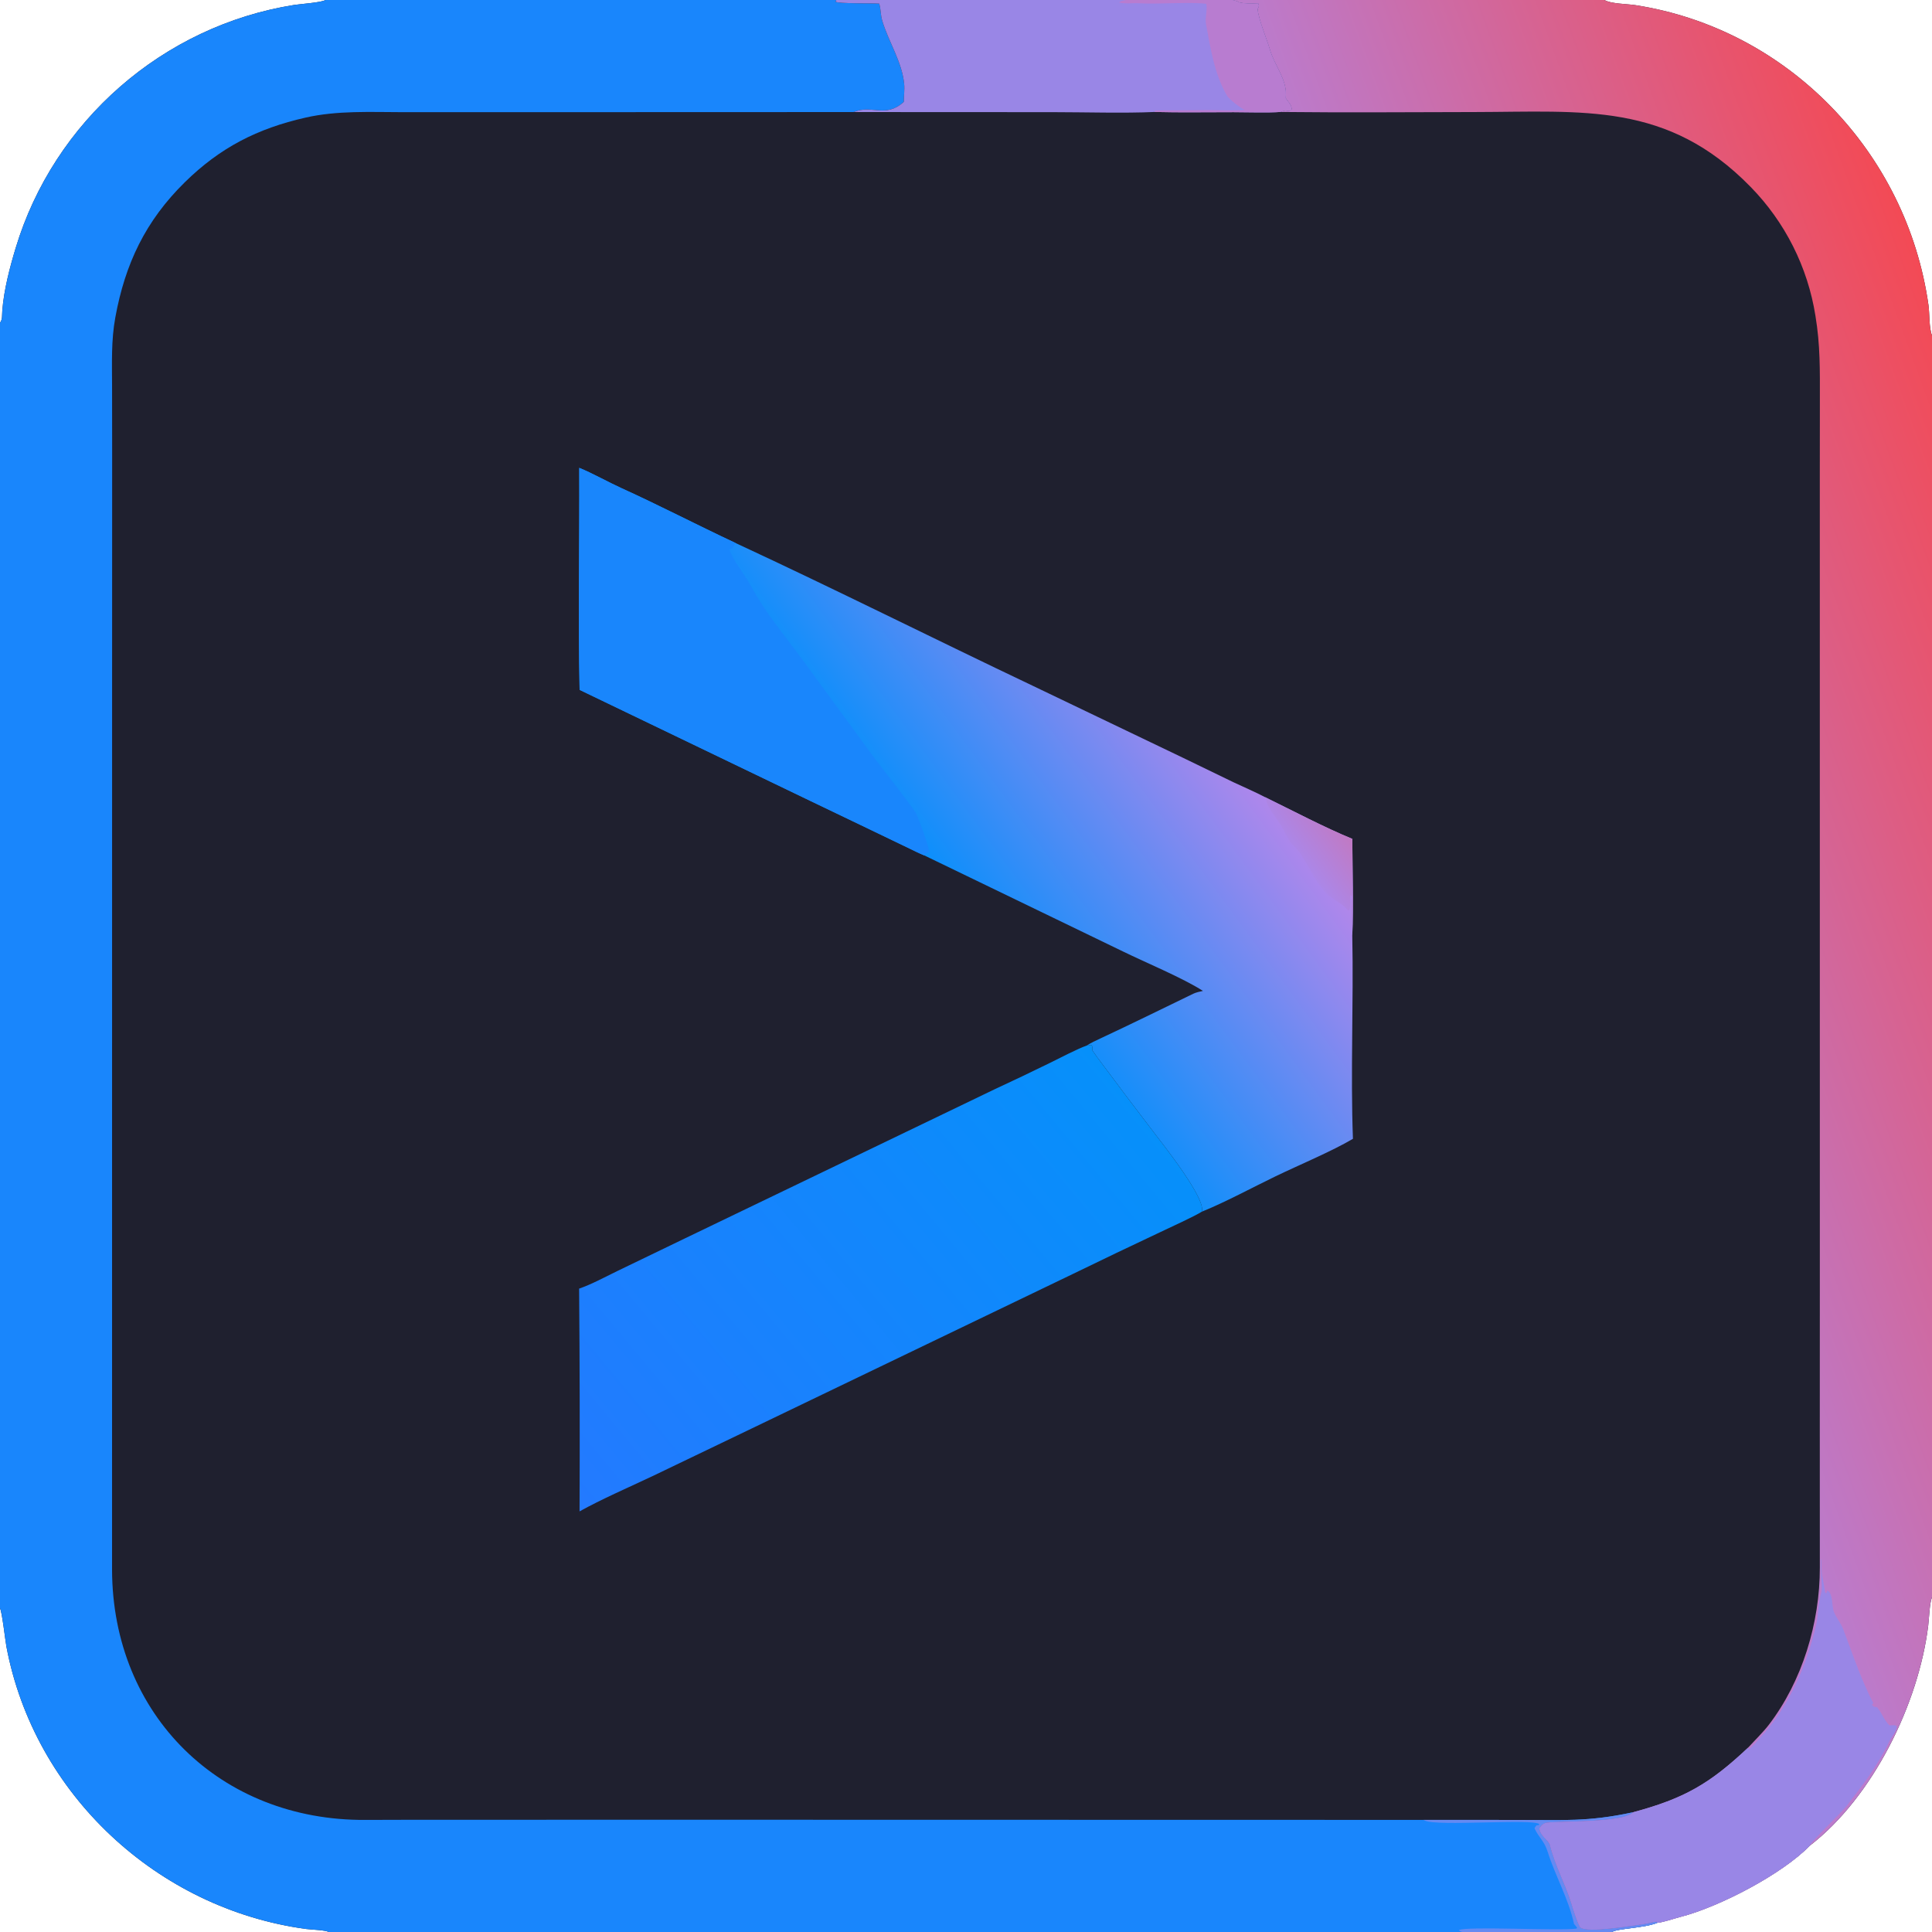
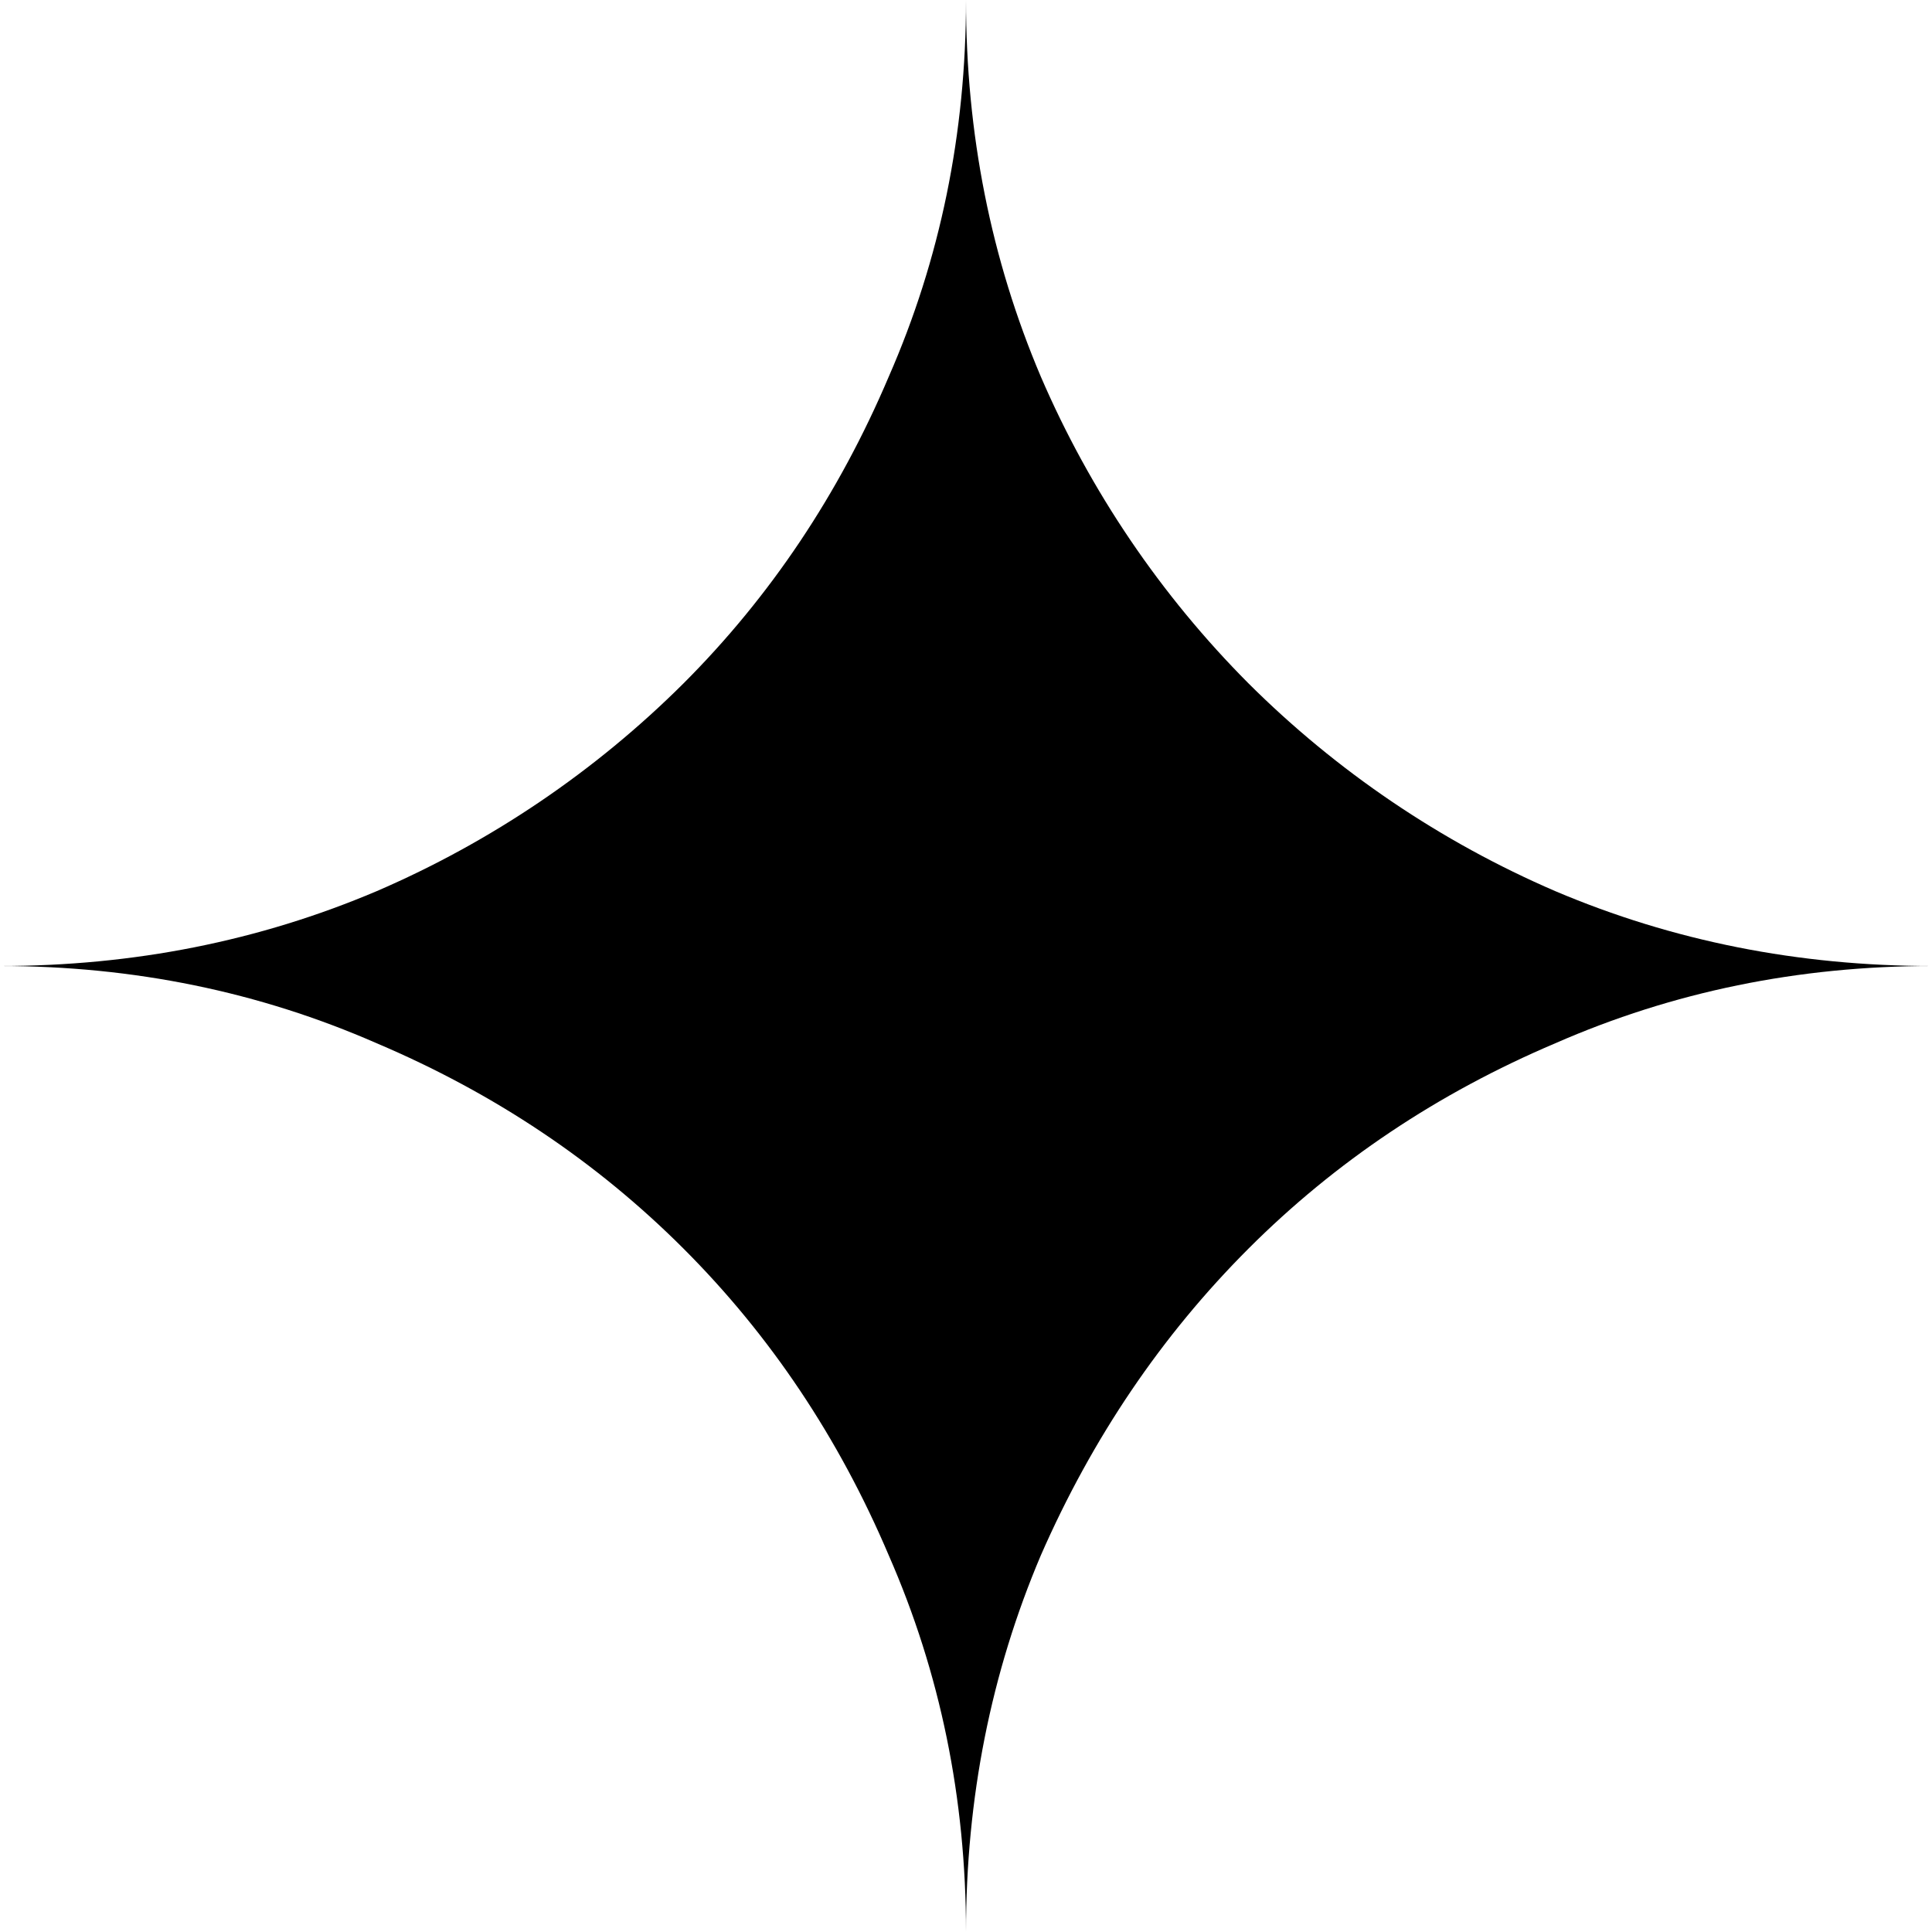
- <svg xmlns="http://www.w3.org/2000/svg" version="1.1" style="display: block;" viewBox="0 0 2000 2000" width="500" height="500" preserveAspectRatio="none">
-   <defs>
-     <linearGradient id="Gradient1" gradientUnits="userSpaceOnUse" x1="602.306" y1="1560.37" x2="1149.65" y2="1104.6">
-       <stop class="stop0" offset="0" stop-opacity="1" stop-color="rgb(35,122,255)" />
-       <stop class="stop1" offset="1" stop-opacity="1" stop-color="rgb(6,144,250)" />
-     </linearGradient>
-     <linearGradient id="Gradient2" gradientUnits="userSpaceOnUse" x1="1389.23" y1="859.647" x2="1347.04" y2="890.175">
-       <stop class="stop0" offset="0" stop-opacity="1" stop-color="rgb(192,122,197)" />
-       <stop class="stop1" offset="1" stop-opacity="1" stop-color="rgb(171,135,232)" />
-     </linearGradient>
-     <linearGradient id="Gradient3" gradientUnits="userSpaceOnUse" x1="1251.71" y1="743.737" x2="994.871" y2="931.951">
-       <stop class="stop0" offset="0" stop-opacity="1" stop-color="rgb(176,135,235)" />
-       <stop class="stop1" offset="1" stop-opacity="1" stop-color="rgb(13,143,251)" />
-     </linearGradient>
-     <linearGradient id="Gradient4" gradientUnits="userSpaceOnUse" x1="2145.18" y1="708.26" x2="1617.43" y2="900.161">
-       <stop class="stop0" offset="0" stop-opacity="1" stop-color="rgb(243,74,85)" />
-       <stop class="stop1" offset="1" stop-opacity="1" stop-color="rgb(187,123,204)" />
-     </linearGradient>
-   </defs>
-   <path transform="translate(0,0)" fill="rgb(31,32,47)" d="M 336.938 0 L 865.743 0 L 1165.48 0 L 1275.77 0 L 1660.94 0 C 1667.33 3.991 1684.87 4.074 1692.67 5.277 C 1850.85 29.69 1973.96 157.619 1996.33 315.739 C 1997.61 324.763 1996.82 339.268 2000 347.259 L 2000 1653.49 C 1997.46 1659.31 1996.98 1675.5 1996.08 1682.8 C 1986.18 1763.47 1939 1860.16 1873.37 1910.75 C 1844.67 1940.34 1779.27 1974.21 1739.82 1984.3 C 1733.64 1985.88 1721.9 1989.98 1715.78 1990.44 C 1702.24 1996.04 1674.2 1996.32 1668.73 2000 L 1513.86 2000 L 340.212 2000 C 336.95 1997.98 321.849 1997.56 316.761 1996.87 C 162.996 1975.95 35.339 1857.35 6.599 1704.36 C 5.584 1698.96 2.011 1667.81 0 1664.99 L 0 334.195 C 2.715 330.278 1.95 326.744 2.372 321.592 C 4.035 300.169 10.026 277.265 16.204 256.784 C 55.82 125.454 168.692 26.749 304.393 5.137 C 310.286 4.199 333.035 2.62 336.938 0 z" />
-   <path transform="translate(0,0)" fill="rgb(25,134,252)" d="M 336.938 0 L 865.743 0 L 865.009 1.776 C 867.867 3.95 903.256 3.203 910.154 3.755 C 912.168 10.852 911.239 14.808 913.498 22.141 C 920.259 44.097 933.679 63.899 935.976 86.703 C 936.588 92.779 935.613 99.302 935.629 105.445 C 916.336 122.84 902.834 107.911 883.749 116.003 L 517.128 116.129 L 417.255 116.121 C 383.699 116.081 349.236 114.264 316.266 121.753 C 266.397 133.08 227.889 152.696 191.223 188.764 C 150.551 228.774 129.532 273.08 119.378 328.6 C 115.021 352.423 115.974 375.43 116.015 399.578 L 116.099 468.804 L 116.04 717.324 L 115.993 1624.84 C 116.339 1775.73 228.528 1884.98 378.396 1883.97 C 407.45 1883.78 436.847 1883.88 465.937 1883.84 L 682.488 1883.78 L 1473.62 1883.94 L 1570.73 1883.98 C 1617.35 1883.98 1643.88 1886.15 1690.41 1876.07 C 1681.39 1886.85 1616.55 1885.04 1601.2 1886.86 C 1597.94 1887.25 1595.12 1889.91 1593.65 1892.67 C 1593.98 1900.3 1603.34 1905.29 1604.39 1909.67 C 1609.45 1930.74 1620.24 1949.61 1626.63 1970.45 C 1628.67 1977.11 1632.54 1989.65 1635.75 1995.21 C 1643.28 2001.53 1691.02 1993.15 1702.19 1991.69 C 1705.9 1991.21 1711.31 1989.3 1715.05 1989.32 L 1715.78 1990.44 C 1702.24 1996.04 1674.2 1996.32 1668.73 2000 L 1513.86 2000 L 340.212 2000 C 336.95 1997.98 321.849 1997.56 316.761 1996.87 C 162.996 1975.95 35.339 1857.35 6.599 1704.36 C 5.584 1698.96 2.011 1667.81 0 1664.99 L 0 334.195 C 2.715 330.278 1.95 326.744 2.372 321.592 C 4.035 300.169 10.026 277.265 16.204 256.784 C 55.82 125.454 168.692 26.749 304.393 5.137 C 310.286 4.199 333.035 2.62 336.938 0 z" />
-   <path transform="translate(0,0)" fill="rgb(101,138,242)" d="M 1690.41 1876.07 C 1681.39 1886.85 1616.55 1885.04 1601.2 1886.86 C 1597.94 1887.25 1595.12 1889.91 1593.65 1892.67 C 1593.98 1900.3 1603.34 1905.29 1604.39 1909.67 C 1609.45 1930.74 1620.24 1949.61 1626.63 1970.45 C 1628.67 1977.11 1632.54 1989.65 1635.75 1995.21 C 1643.28 2001.53 1691.02 1993.15 1702.19 1991.69 C 1705.9 1991.21 1711.31 1989.3 1715.05 1989.32 L 1715.78 1990.44 C 1702.24 1996.04 1674.2 1996.32 1668.73 2000 L 1513.86 2000 C 1511.7 1999.41 1511.81 1999.52 1510.19 1998 C 1518.5 1993.83 1613.51 1998.96 1632.03 1996.49 L 1632.59 1995.52 C 1632.46 1995.36 1629.38 1991.45 1629.45 1991.75 C 1623.84 1965.8 1610.05 1942.13 1602.2 1917.11 C 1598.66 1905.81 1593.56 1903.01 1588.67 1893.05 C 1588.25 1892.2 1590.09 1890.3 1590.6 1889.6 L 1593.03 1889.31 L 1593.46 1888.36 C 1587.24 1882.33 1487.77 1890.92 1475.05 1884.67 C 1474.57 1884.43 1474.1 1884.18 1473.62 1883.94 L 1570.73 1883.98 C 1617.35 1883.98 1643.88 1886.15 1690.41 1876.07 z" />
-   <path transform="translate(0,0)" fill="url(#Gradient4)" d="M 1275.77 0 L 1660.94 0 C 1667.33 3.991 1684.87 4.074 1692.67 5.277 C 1850.85 29.69 1973.96 157.619 1996.33 315.739 C 1997.61 324.763 1996.82 339.268 2000 347.259 L 2000 1653.49 C 1997.46 1659.31 1996.98 1675.5 1996.08 1682.8 C 1986.18 1763.47 1939 1860.16 1873.37 1910.75 C 1844.67 1940.34 1779.27 1974.21 1739.82 1984.3 C 1733.64 1985.88 1721.9 1989.98 1715.78 1990.44 L 1715.05 1989.32 C 1711.31 1989.3 1705.9 1991.21 1702.19 1991.69 C 1691.02 1993.15 1643.28 2001.53 1635.75 1995.21 C 1632.54 1989.65 1628.67 1977.11 1626.63 1970.45 C 1620.24 1949.61 1609.45 1930.74 1604.39 1909.67 C 1603.34 1905.29 1593.98 1900.3 1593.65 1892.67 C 1595.12 1889.91 1597.94 1887.25 1601.2 1886.86 C 1616.55 1885.04 1681.39 1886.85 1690.41 1876.07 C 1743.76 1861.76 1769.92 1846.51 1809.52 1809.26 C 1815.84 1802.38 1825.44 1792.86 1830.86 1785.81 C 1865.7 1740.51 1883.98 1679.89 1883.89 1622.72 C 1883.75 1525.57 1883.92 1428.15 1883.89 1330.9 L 1883.87 752.401 L 1883.86 491.312 L 1883.93 413.987 C 1883.94 383.189 1884.42 357.558 1879.33 326.877 C 1871.36 276.529 1847.91 229.911 1812.25 193.487 C 1726.13 105.333 1639.14 115.792 1526.56 115.989 C 1460 116.106 1391.91 116.64 1325.34 115.917 C 1333.61 112.599 1330.8 116.086 1336.57 114.163 C 1339.03 109.847 1330.78 102.724 1330.94 101.298 C 1332.99 82.917 1319.57 68.626 1314.61 51.52 C 1311.35 40.272 1303.04 21.018 1301.75 9.451 C 1303.29 6.364 1303.55 6.396 1302.4 3.482 C 1295.77 3.809 1287.6 3.943 1281.25 2.113 L 1281.9 2.061 C 1280.99 1.178 1277.29 0.419 1275.77 0 z" />
-   <path transform="translate(0,0)" fill="rgb(153,134,230)" d="M 1809.52 1809.26 L 1810.26 1810.94 C 1814.52 1807.79 1819.01 1802.25 1822.68 1798.26 C 1852.11 1766.22 1869.56 1725.63 1879.73 1683.74 C 1882.4 1672.77 1881.99 1659.58 1885.54 1648.07 C 1886.94 1643.55 1883.51 1616.39 1885.59 1613.58 C 1885.01 1631.72 1886.89 1630.86 1889.29 1648.3 L 1890.4 1649.47 L 1891.71 1646.57 C 1897.82 1649.73 1896.03 1662.72 1898.51 1668.73 C 1901.2 1675.25 1905.78 1680.24 1908.19 1686.89 C 1915.63 1706.26 1922.04 1725.48 1930.47 1744.52 C 1932.82 1749.83 1935.86 1756.74 1938.79 1762.04 C 1940.52 1765.17 1935.12 1762.86 1939.9 1766.84 C 1943.28 1767.42 1942.62 1766.59 1943.93 1768.31 C 1948.77 1774.67 1950.22 1780.21 1955.87 1786.1 L 1957.02 1786.04 C 1959.59 1785.91 1961.21 1785.51 1963.39 1786.7 C 1963.98 1791.69 1957.77 1798.45 1955.59 1803.05 C 1943.86 1827.8 1927.89 1848.53 1911.24 1869.9 C 1905.69 1877.02 1873.55 1907.54 1873.37 1910.75 C 1844.67 1940.34 1779.27 1974.21 1739.82 1984.3 C 1733.64 1985.88 1721.9 1989.98 1715.78 1990.44 L 1715.05 1989.32 C 1711.31 1989.3 1705.9 1991.21 1702.19 1991.69 C 1691.02 1993.15 1643.28 2001.53 1635.75 1995.21 C 1632.54 1989.65 1628.67 1977.11 1626.63 1970.45 C 1620.24 1949.61 1609.45 1930.74 1604.39 1909.67 C 1603.34 1905.29 1593.98 1900.3 1593.65 1892.67 C 1595.12 1889.91 1597.94 1887.25 1601.2 1886.86 C 1616.55 1885.04 1681.39 1886.85 1690.41 1876.07 C 1743.76 1861.76 1769.92 1846.51 1809.52 1809.26 z" />
-   <path transform="translate(0,0)" fill="rgb(153,134,230)" d="M 865.743 0 L 1165.48 0 L 1275.77 0 C 1277.29 0.419 1280.99 1.178 1281.9 2.061 L 1281.25 2.113 C 1287.6 3.943 1295.77 3.809 1302.4 3.482 C 1303.55 6.396 1303.29 6.364 1301.75 9.451 C 1303.04 21.018 1311.35 40.272 1314.61 51.52 C 1319.57 68.626 1332.99 82.917 1330.94 101.298 C 1330.78 102.724 1339.03 109.847 1336.57 114.163 C 1330.8 116.086 1333.61 112.599 1325.34 115.917 C 1313.26 116.861 1289.83 116.16 1276.94 116.127 C 1249.99 116.058 1222.02 116.632 1195.23 115.912 C 1164.39 117.363 1122.05 116.113 1090.38 116.103 L 883.749 116.003 C 902.834 107.911 916.336 122.84 935.629 105.445 C 935.613 99.302 936.588 92.779 935.976 86.703 C 933.679 63.899 920.259 44.097 913.498 22.141 C 911.239 14.808 912.168 10.852 910.154 3.755 C 903.256 3.203 867.867 3.95 865.009 1.776 L 865.743 0 z" />
-   <path transform="translate(0,0)" fill="rgb(184,124,208)" d="M 1165.48 0 L 1275.77 0 C 1277.29 0.419 1280.99 1.178 1281.9 2.061 L 1281.25 2.113 C 1287.6 3.943 1295.77 3.809 1302.4 3.482 C 1303.55 6.396 1303.29 6.364 1301.75 9.451 C 1303.04 21.018 1311.35 40.272 1314.61 51.52 C 1319.57 68.626 1332.99 82.917 1330.94 101.298 C 1330.78 102.724 1339.03 109.847 1336.57 114.163 C 1330.8 116.086 1333.61 112.599 1325.34 115.917 C 1313.26 116.861 1289.83 116.16 1276.94 116.127 C 1249.99 116.058 1222.02 116.632 1195.23 115.912 L 1195.73 114.368 L 1251.96 114.022 C 1262.34 114.032 1279.33 114.78 1288.81 113.804 C 1284.73 112.507 1272.23 102.559 1270.16 98.998 C 1257.08 76.487 1253.17 50.082 1248.44 24.88 C 1247.28 18.72 1250.06 10.745 1248.73 3.963 C 1231.68 1.733 1198.02 4.611 1179.62 3.401 C 1173.49 2.998 1164.02 4.239 1158.34 2.565 C 1160.32 0.848 1162.84 0.612 1165.48 0 z" />
-   <path transform="translate(0,0)" fill="url(#Gradient3)" d="M 599.654 484.327 C 613.294 489.857 629.337 498.975 643.165 505.253 C 682.878 523.28 721.978 543.671 761.38 562.097 C 864.016 609.709 966.769 661.296 1069.12 709.922 L 1224.47 784.383 L 1276.76 809.724 C 1286.27 814.236 1300.41 820.277 1309.31 825.081 C 1337 838.629 1372.19 857.101 1399.91 868.388 C 1400.05 899.503 1401.2 938.126 1399.88 968.585 C 1401.29 1037.47 1398.01 1110.54 1400.56 1178.89 C 1378.9 1191.74 1343.82 1206.42 1320.48 1217.7 C 1297.23 1228.93 1267.26 1245.09 1243.99 1254.39 C 1249.3 1241.74 1204.15 1184.99 1194.18 1171.9 C 1174.61 1146.28 1155.2 1120.54 1135.97 1094.66 C 1134.73 1092.96 1132.12 1089.27 1130.96 1087.55 C 1130.43 1086.75 1131.64 1083.9 1129.82 1081.57 C 1128.01 1082.23 1126.93 1082.3 1125.01 1082.36 C 1128.67 1079.87 1134.6 1077.1 1138.75 1075.17 C 1171.13 1060.06 1203.14 1044.26 1235.29 1028.7 C 1238.06 1027.36 1242.27 1026.41 1245.28 1025.78 C 1224.54 1012.45 1186.16 996.501 1162.7 985.056 L 956.861 885.537 C 952.122 883.654 946.79 880.972 942.139 878.716 C 907.869 862.091 873.391 845.751 839.093 829.209 L 600.001 714.141 C 598.426 639.137 599.983 559.881 599.654 484.327 z" />
-   <path transform="translate(0,0)" fill="rgb(25,134,252)" d="M 599.654 484.327 C 613.294 489.857 629.337 498.975 643.165 505.253 C 682.878 523.28 721.978 543.671 761.38 562.097 C 759.93 564.684 759.505 565.663 757.651 568.019 L 755.018 568.464 C 758.479 579.706 770.926 594.548 776.823 605.571 C 791.948 633.843 811.333 656.593 830.105 682.086 L 903.628 782.575 C 917.911 801.753 933.7 820.997 947.509 840.537 C 950.05 844.133 962.587 878.711 961.819 882.257 C 960.647 882.712 959.469 883.154 958.286 883.582 L 956.861 885.537 C 952.122 883.654 946.79 880.972 942.139 878.716 C 907.869 862.091 873.391 845.751 839.093 829.209 L 600.001 714.141 C 598.426 639.137 599.983 559.881 599.654 484.327 z" />
-   <path transform="translate(0,0)" fill="url(#Gradient2)" d="M 1309.31 825.081 C 1337 838.629 1372.19 857.101 1399.91 868.388 C 1400.05 899.503 1401.2 938.126 1399.88 968.585 C 1397.75 960.024 1398.22 937.399 1399.75 928.347 L 1398.12 926.592 C 1397.09 929.542 1399.17 937.454 1396.64 942.27 L 1395.25 942.395 C 1390.26 935.285 1380.47 932.062 1373.36 925.036 C 1357.89 909.747 1353.03 887.466 1336.39 872.954 C 1335.7 872.355 1327.5 857.355 1326.47 855.419 C 1321.97 846.995 1313.47 838.641 1311.07 829.777 C 1310.29 826.416 1311.31 828.352 1309.31 825.081 z" />
-   <path transform="translate(0,0)" fill="url(#Gradient1)" d="M 1125.01 1082.36 C 1126.93 1082.3 1128.01 1082.23 1129.82 1081.57 C 1131.64 1083.9 1130.43 1086.75 1130.96 1087.55 C 1132.12 1089.27 1134.73 1092.96 1135.97 1094.66 C 1155.2 1120.54 1174.61 1146.28 1194.18 1171.9 C 1204.15 1184.99 1249.3 1241.74 1243.99 1254.39 C 1237.36 1258.75 1210.69 1270.94 1201.53 1275.3 C 1171.1 1289.62 1140.76 1304.13 1110.53 1318.85 L 773.045 1481.23 L 675.217 1528.21 C 652.01 1539.17 621.989 1552.26 599.957 1564.58 C 600.293 1487.71 600.143 1410.85 599.504 1333.98 C 612.209 1329.64 626.995 1321.62 639.383 1315.61 L 708.494 1282.24 L 1029.74 1127.56 C 1048.77 1118.75 1067.71 1109.73 1086.54 1100.48 C 1096.06 1095.81 1116.01 1085.4 1125.01 1082.36 z" />
+ <svg xmlns="http://www.w3.org/2000/svg" viewBox="0 0 24 24" fill="currentColor" aria-hidden="true">
+   <path d="M11.04 19.32Q12 21.51 12 24q0-2.49.93-4.68.96-2.19 2.58-3.81t3.81-2.55Q21.51 12 24 12q-2.49 0-4.68-.93a12.3 12.3 0 0 1-3.81-2.58 12.3 12.3 0 0 1-2.58-3.81Q12 2.49 12 0q0 2.49-.96 4.68-.93 2.19-2.55 3.81a12.3 12.3 0 0 1-3.81 2.58Q2.49 12 0 12q2.49 0 4.68.96 2.19.93 3.81 2.55t2.55 3.81z" />
</svg>
